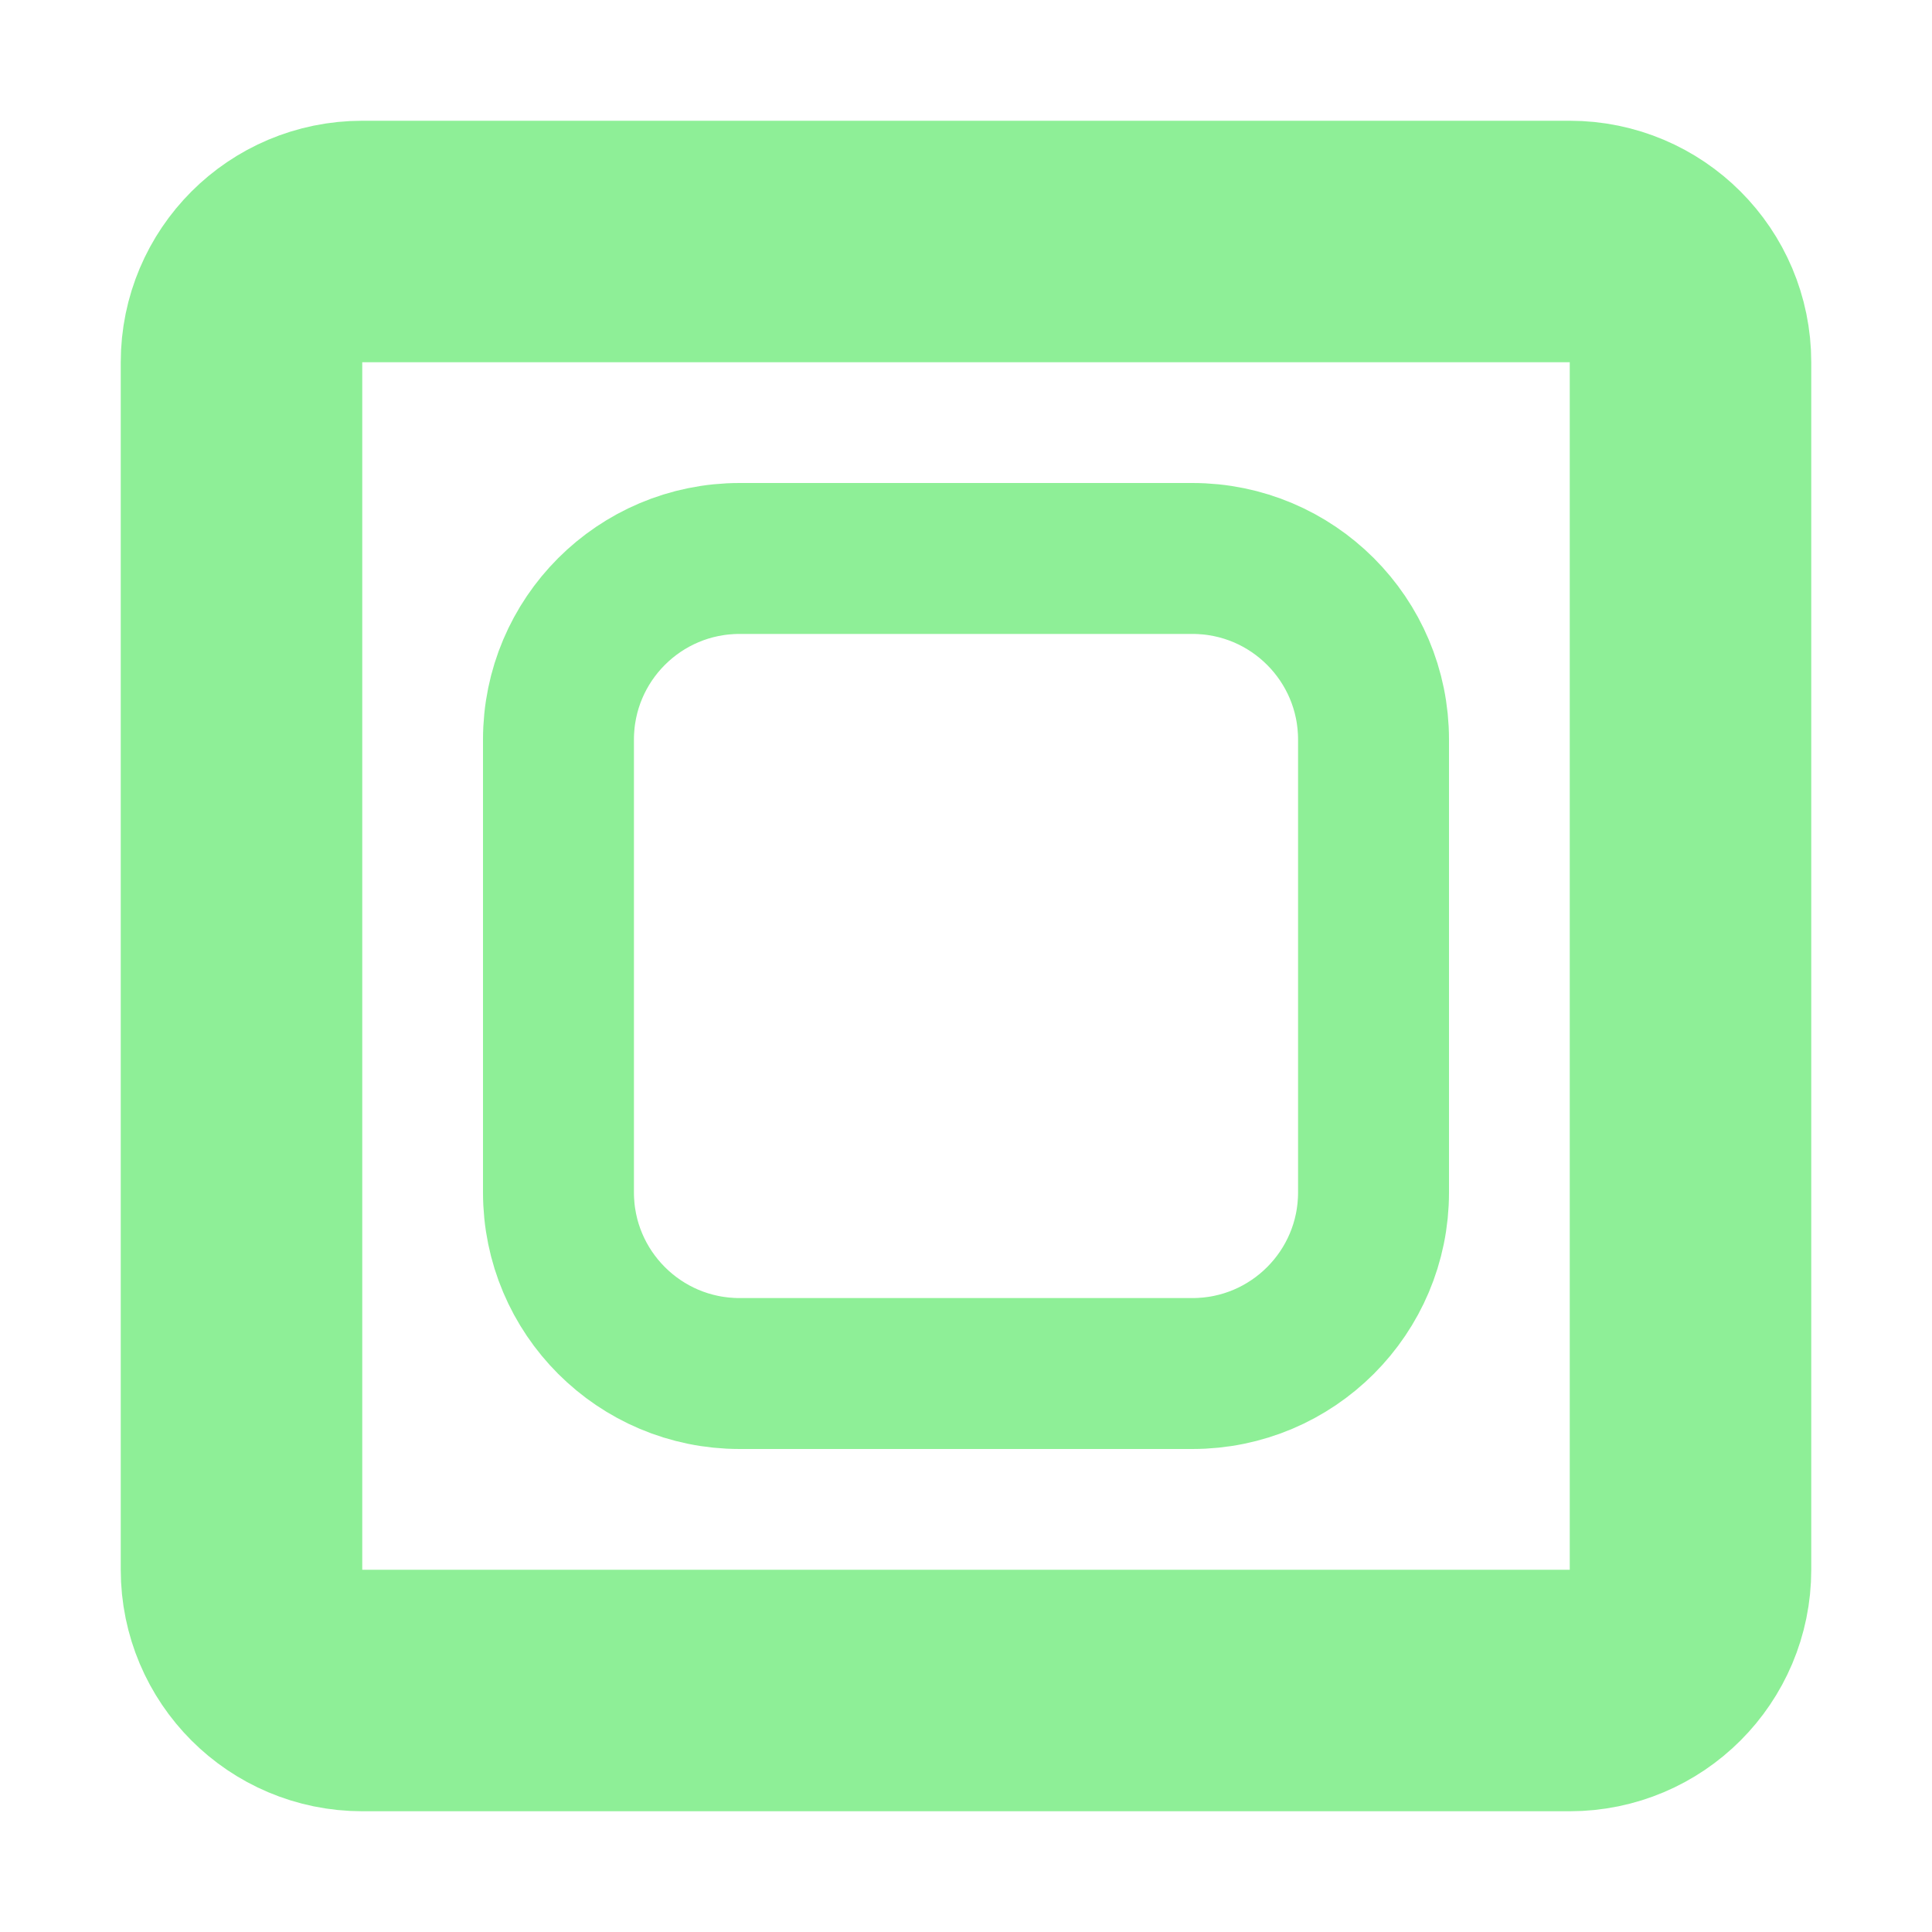
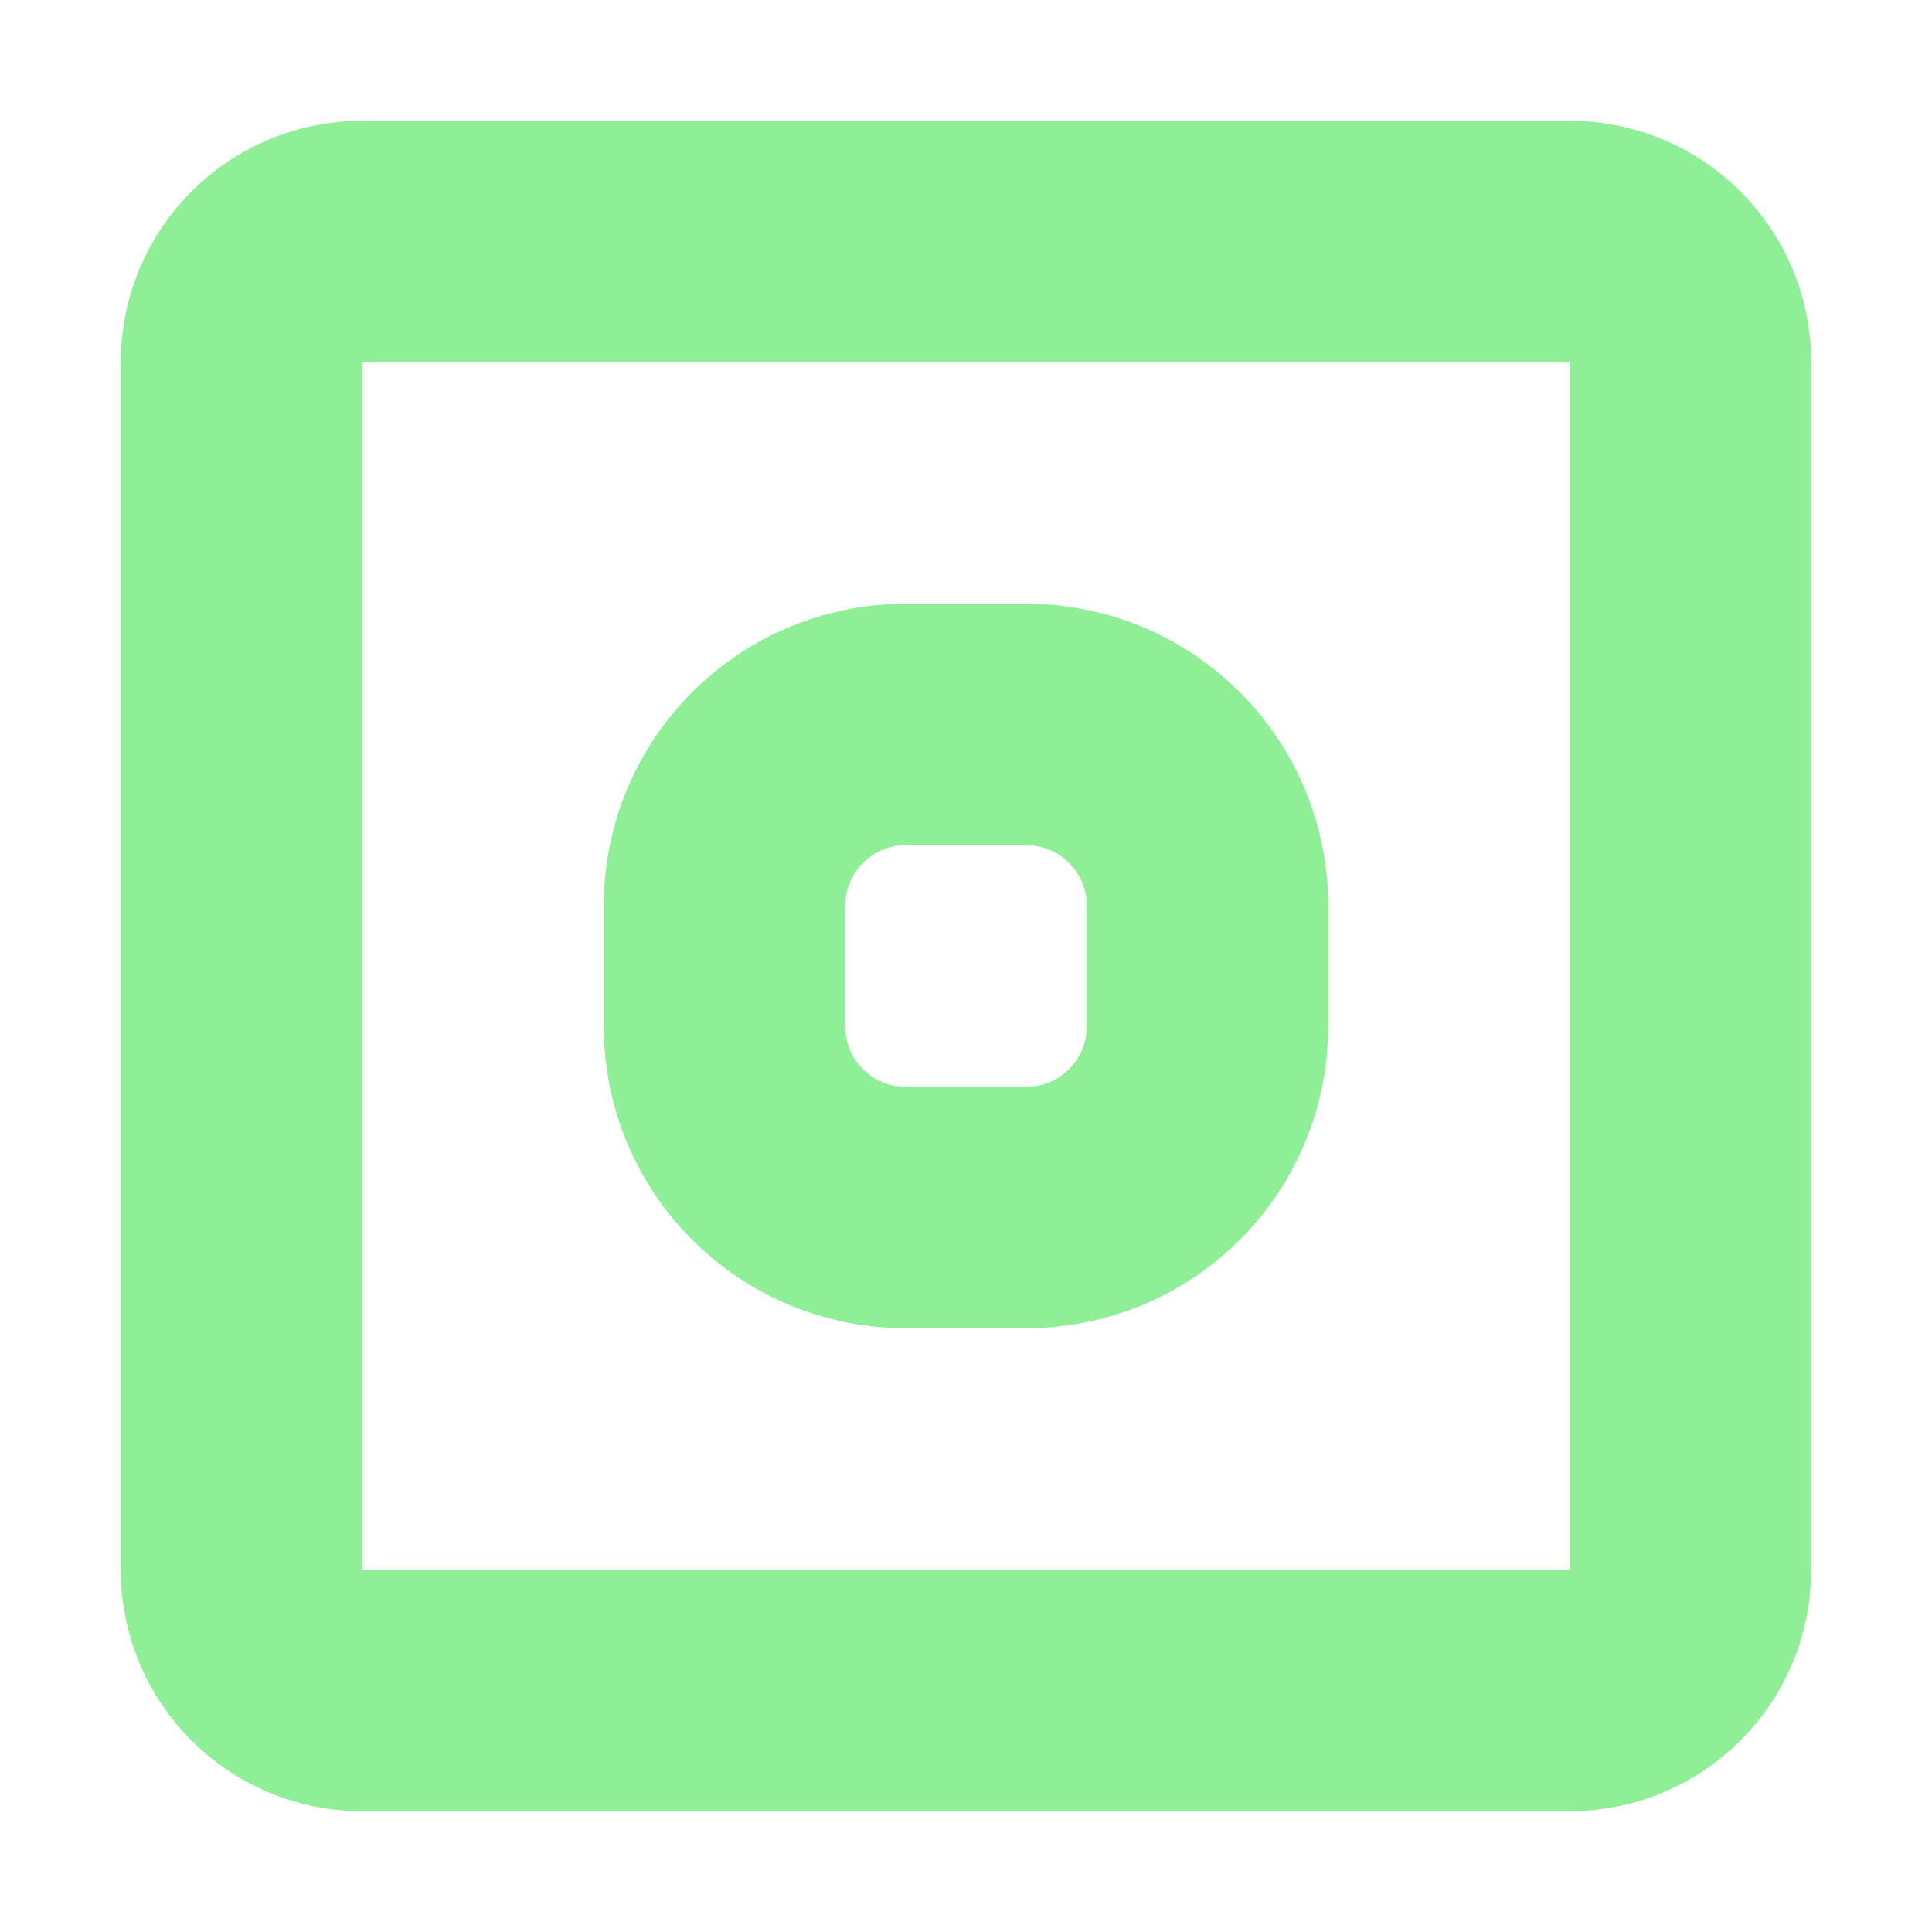
<svg xmlns="http://www.w3.org/2000/svg" width="16" height="16">
-   <g fill="none" stroke="#8eef97">
-     <rect width="12" height="12" x="2" y="2" stroke-width="2" rx="1" />
-     <rect width="6.75" height="6.75" x="4.625" y="4.625" stroke-width="1.25" rx="1.5" />
-   </g>
+   <rect width="12" height="12" x="2" y="2" fill="none" stroke="#8eef97" stroke-width="2" rx="1" />
+   <rect width="4" height="4" x="6" y="6" fill="none" stroke="#8eef97" stroke-width="2" rx="1.5" ry="1.5" />
</svg>
